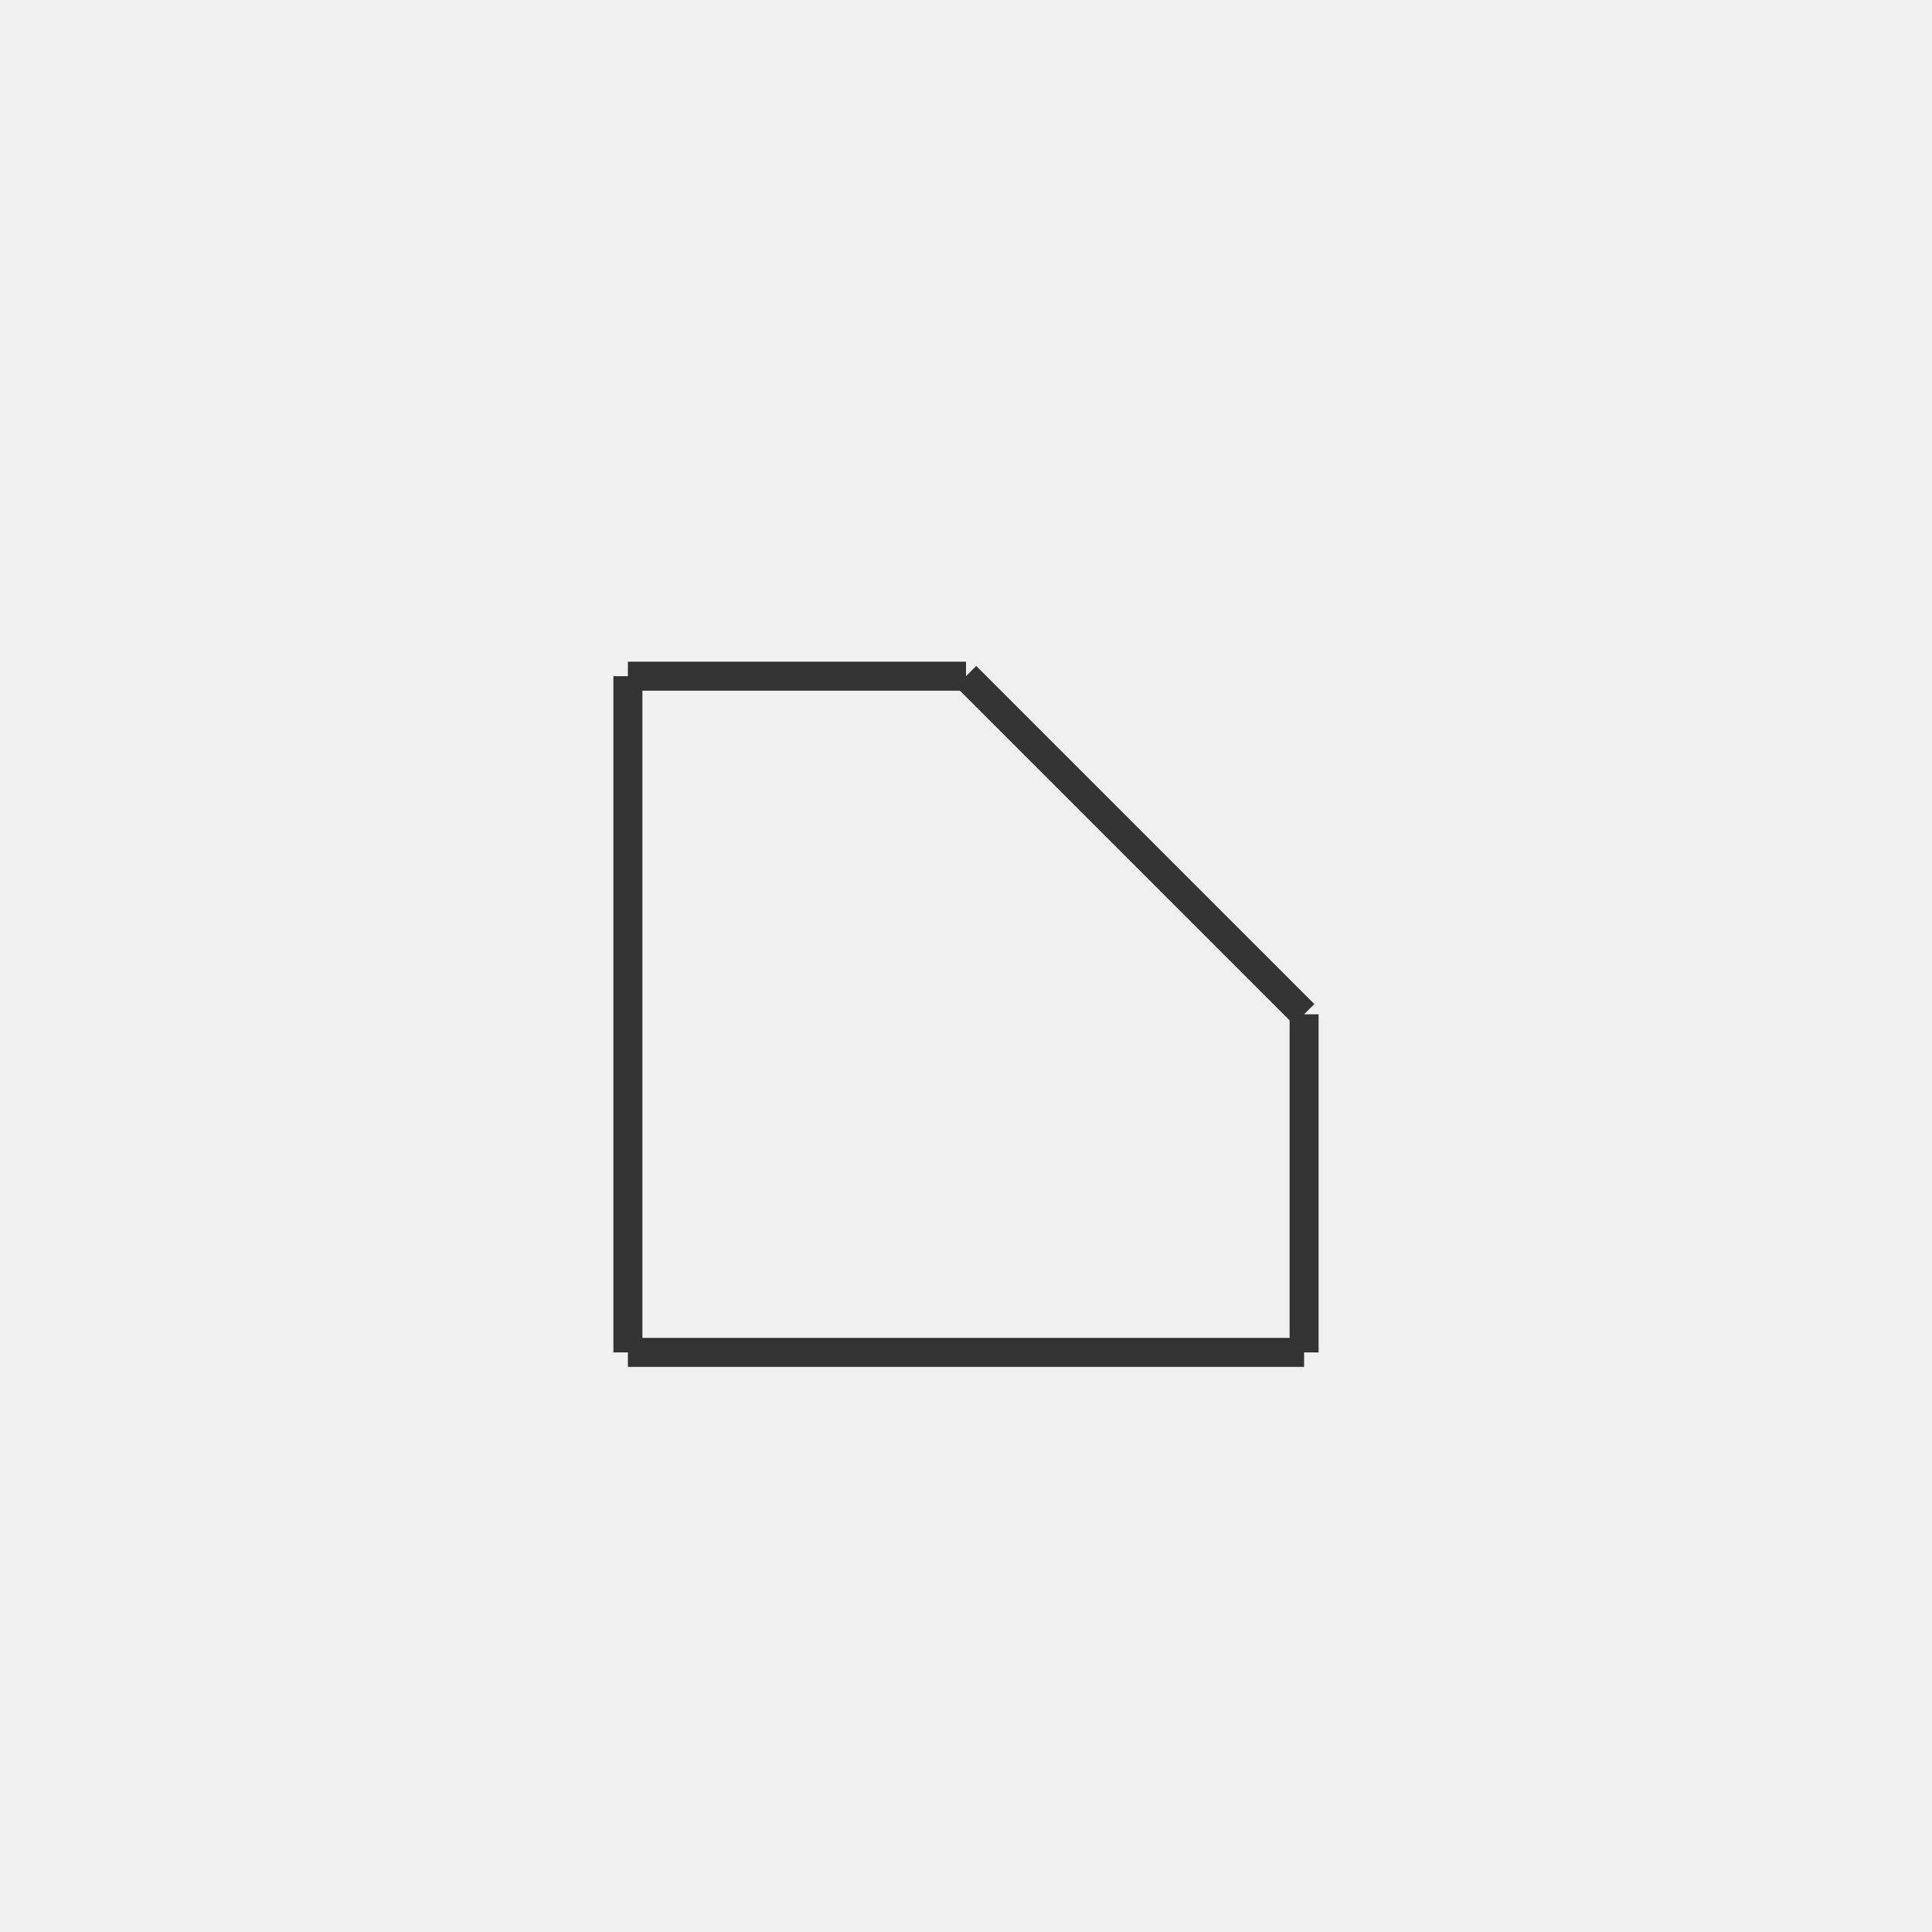
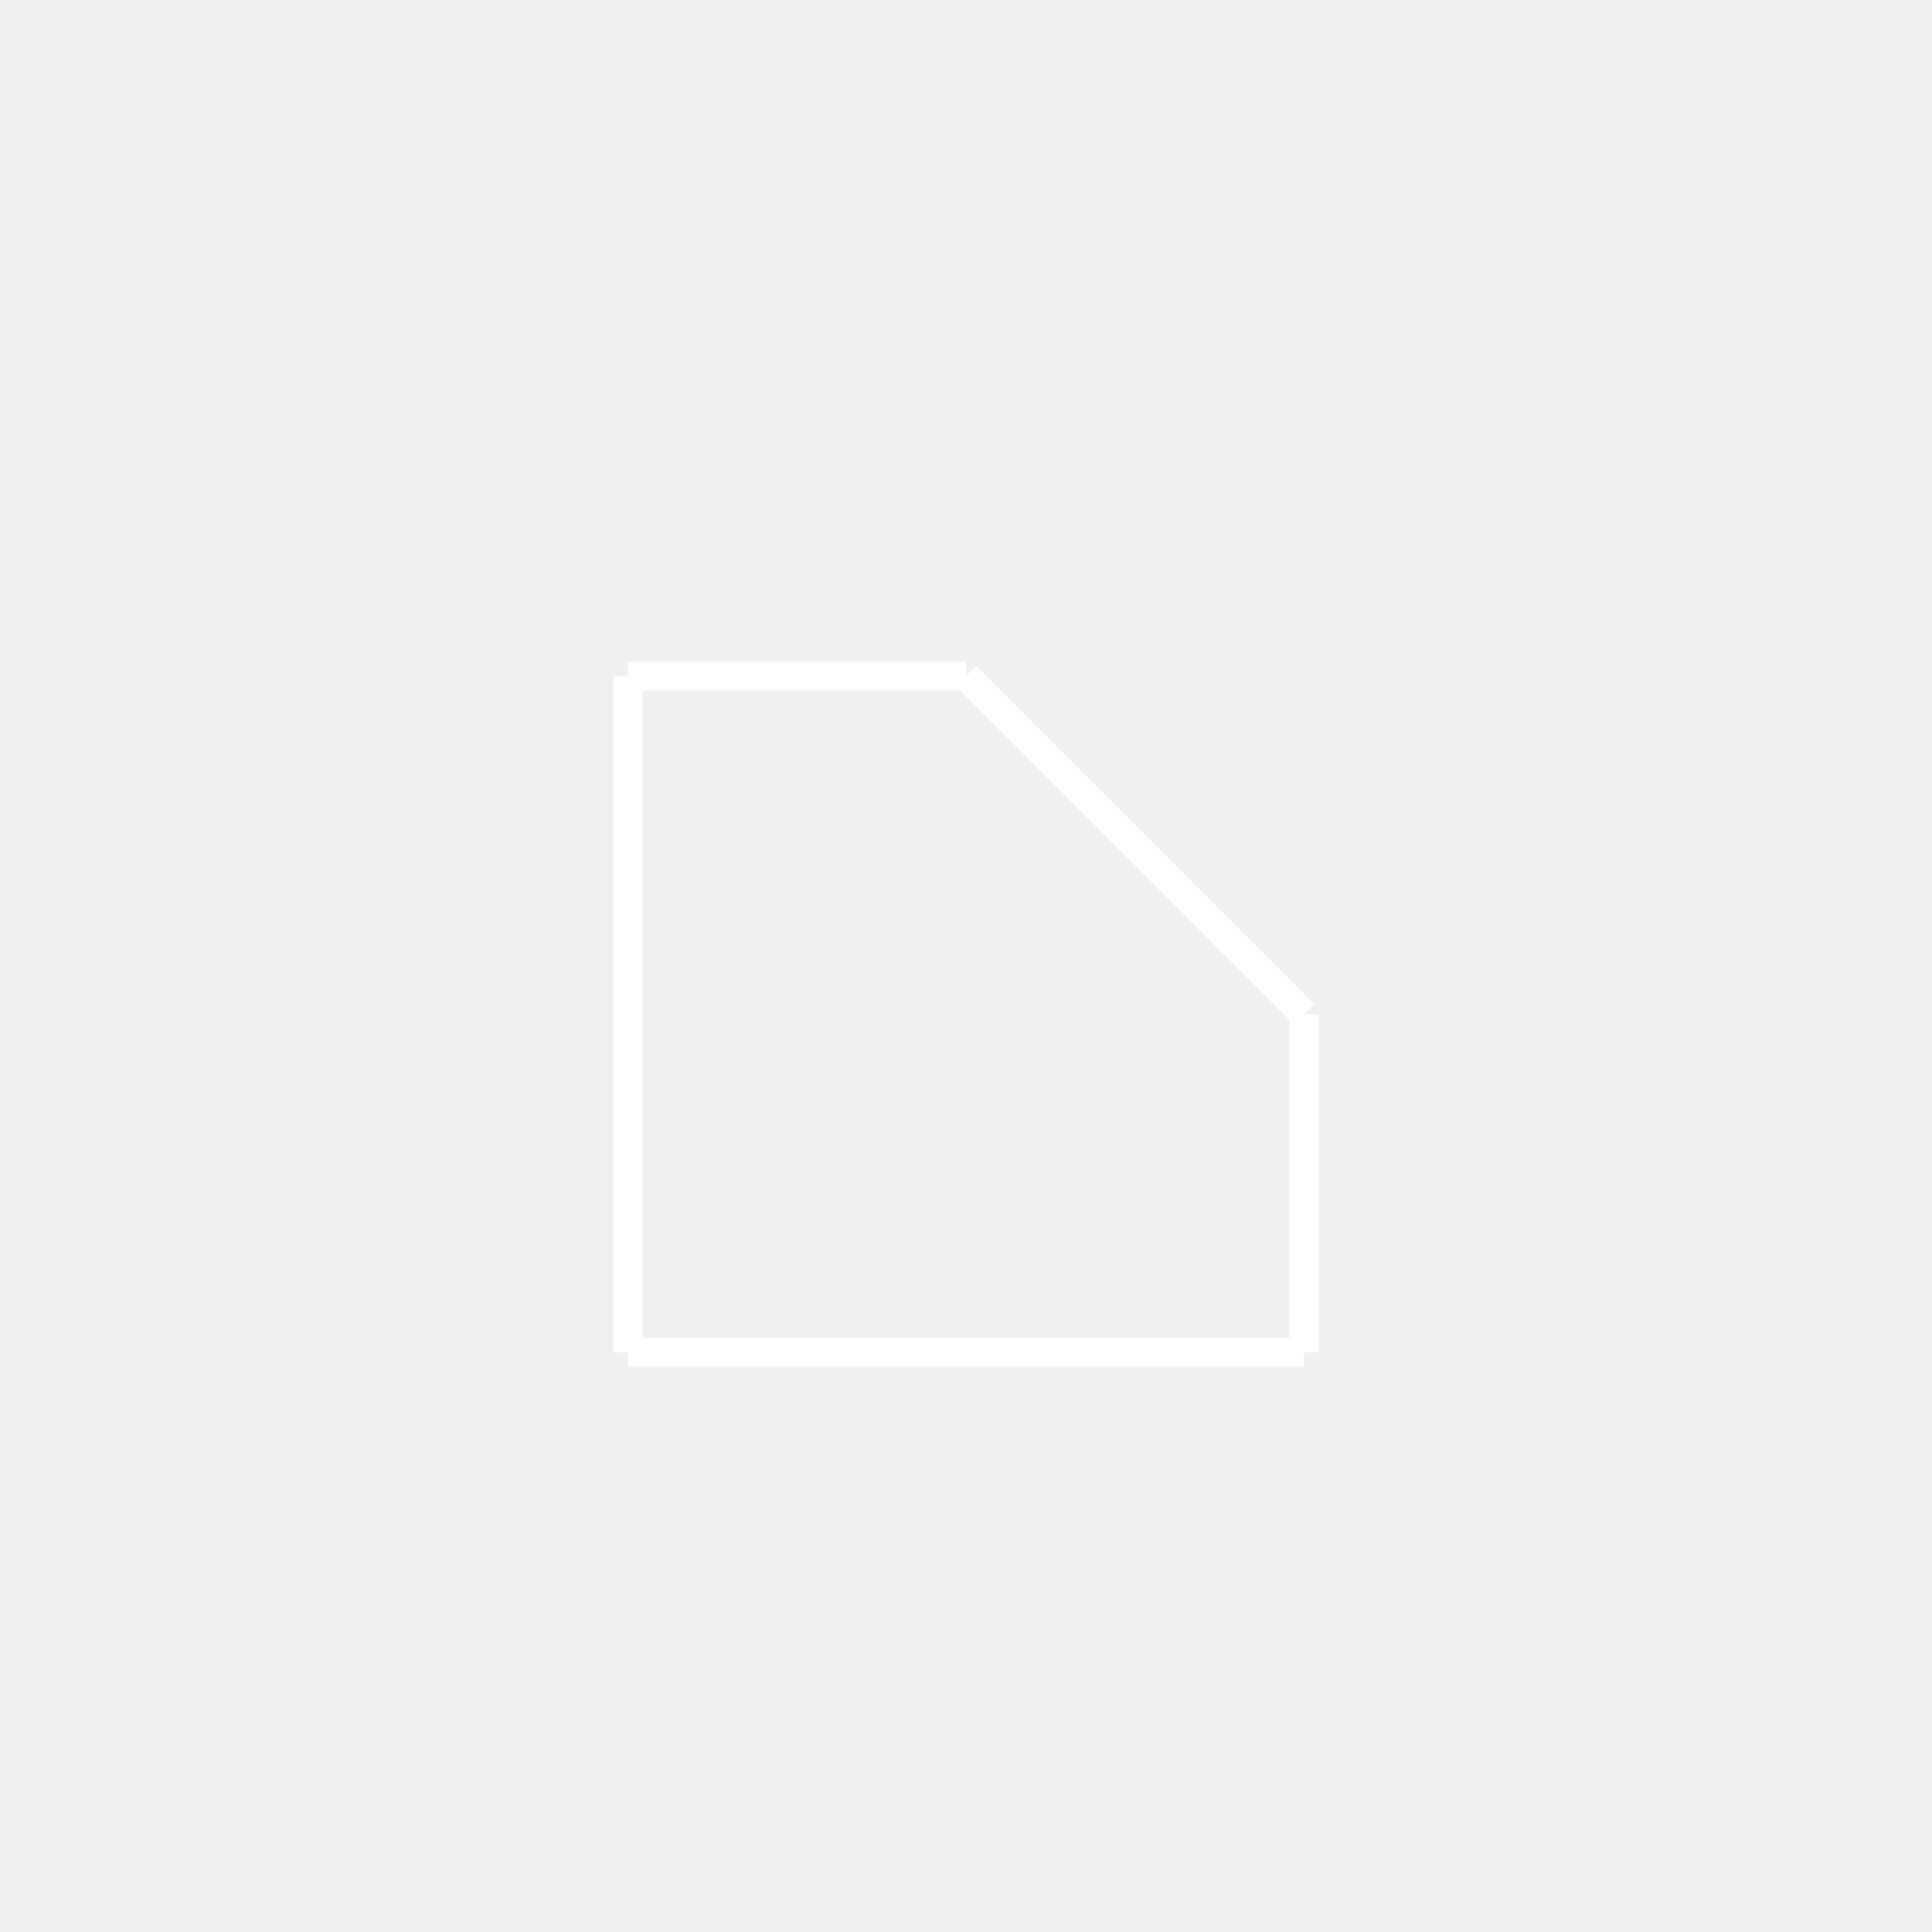
<svg xmlns="http://www.w3.org/2000/svg" viewBox="0 0 200 200">
-   <line id="shape-C-line-1" x1="65" y1="70" x2="65" y2="140" stroke="#333" stroke-width="3" fill="none" pointer-events="all" style="cursor: pointer;" />
-   <line id="shape-C-line-2" x1="65" y1="140" x2="135" y2="140" stroke="#333" stroke-width="3" fill="none" pointer-events="all" style="cursor: pointer;" />
-   <line id="shape-C-line-3" x1="135" y1="140" x2="135" y2="105" stroke="#333" stroke-width="3" fill="none" pointer-events="all" style="cursor: pointer;" />
-   <line id="shape-C-line-4" x1="135" y1="105" x2="100" y2="70" stroke="#333" stroke-width="3" fill="none" pointer-events="all" style="cursor: pointer;" />
-   <line id="shape-C-line-5" x1="100" y1="70" x2="65" y2="70" stroke="#333" stroke-width="3" fill="none" pointer-events="all" style="cursor: pointer;" />
+   <line id="shape-C-line-1" x1="65" y1="70" x2="65" y2="140" stroke="#fff" stroke-width="3" fill="none" pointer-events="all" style="cursor: pointer;" />
+   <line id="shape-C-line-2" x1="65" y1="140" x2="135" y2="140" stroke="#fff" stroke-width="3" fill="none" pointer-events="all" style="cursor: pointer;" />
+   <line id="shape-C-line-3" x1="135" y1="140" x2="135" y2="105" stroke="#fff" stroke-width="3" fill="none" pointer-events="all" style="cursor: pointer;" />
+   <line id="shape-C-line-4" x1="135" y1="105" x2="100" y2="70" stroke="#fff" stroke-width="3" fill="none" pointer-events="all" style="cursor: pointer;" />
+   <line id="shape-C-line-5" x1="100" y1="70" x2="65" y2="70" stroke="#fff" stroke-width="3" fill="none" pointer-events="all" style="cursor: pointer;" />
</svg>
